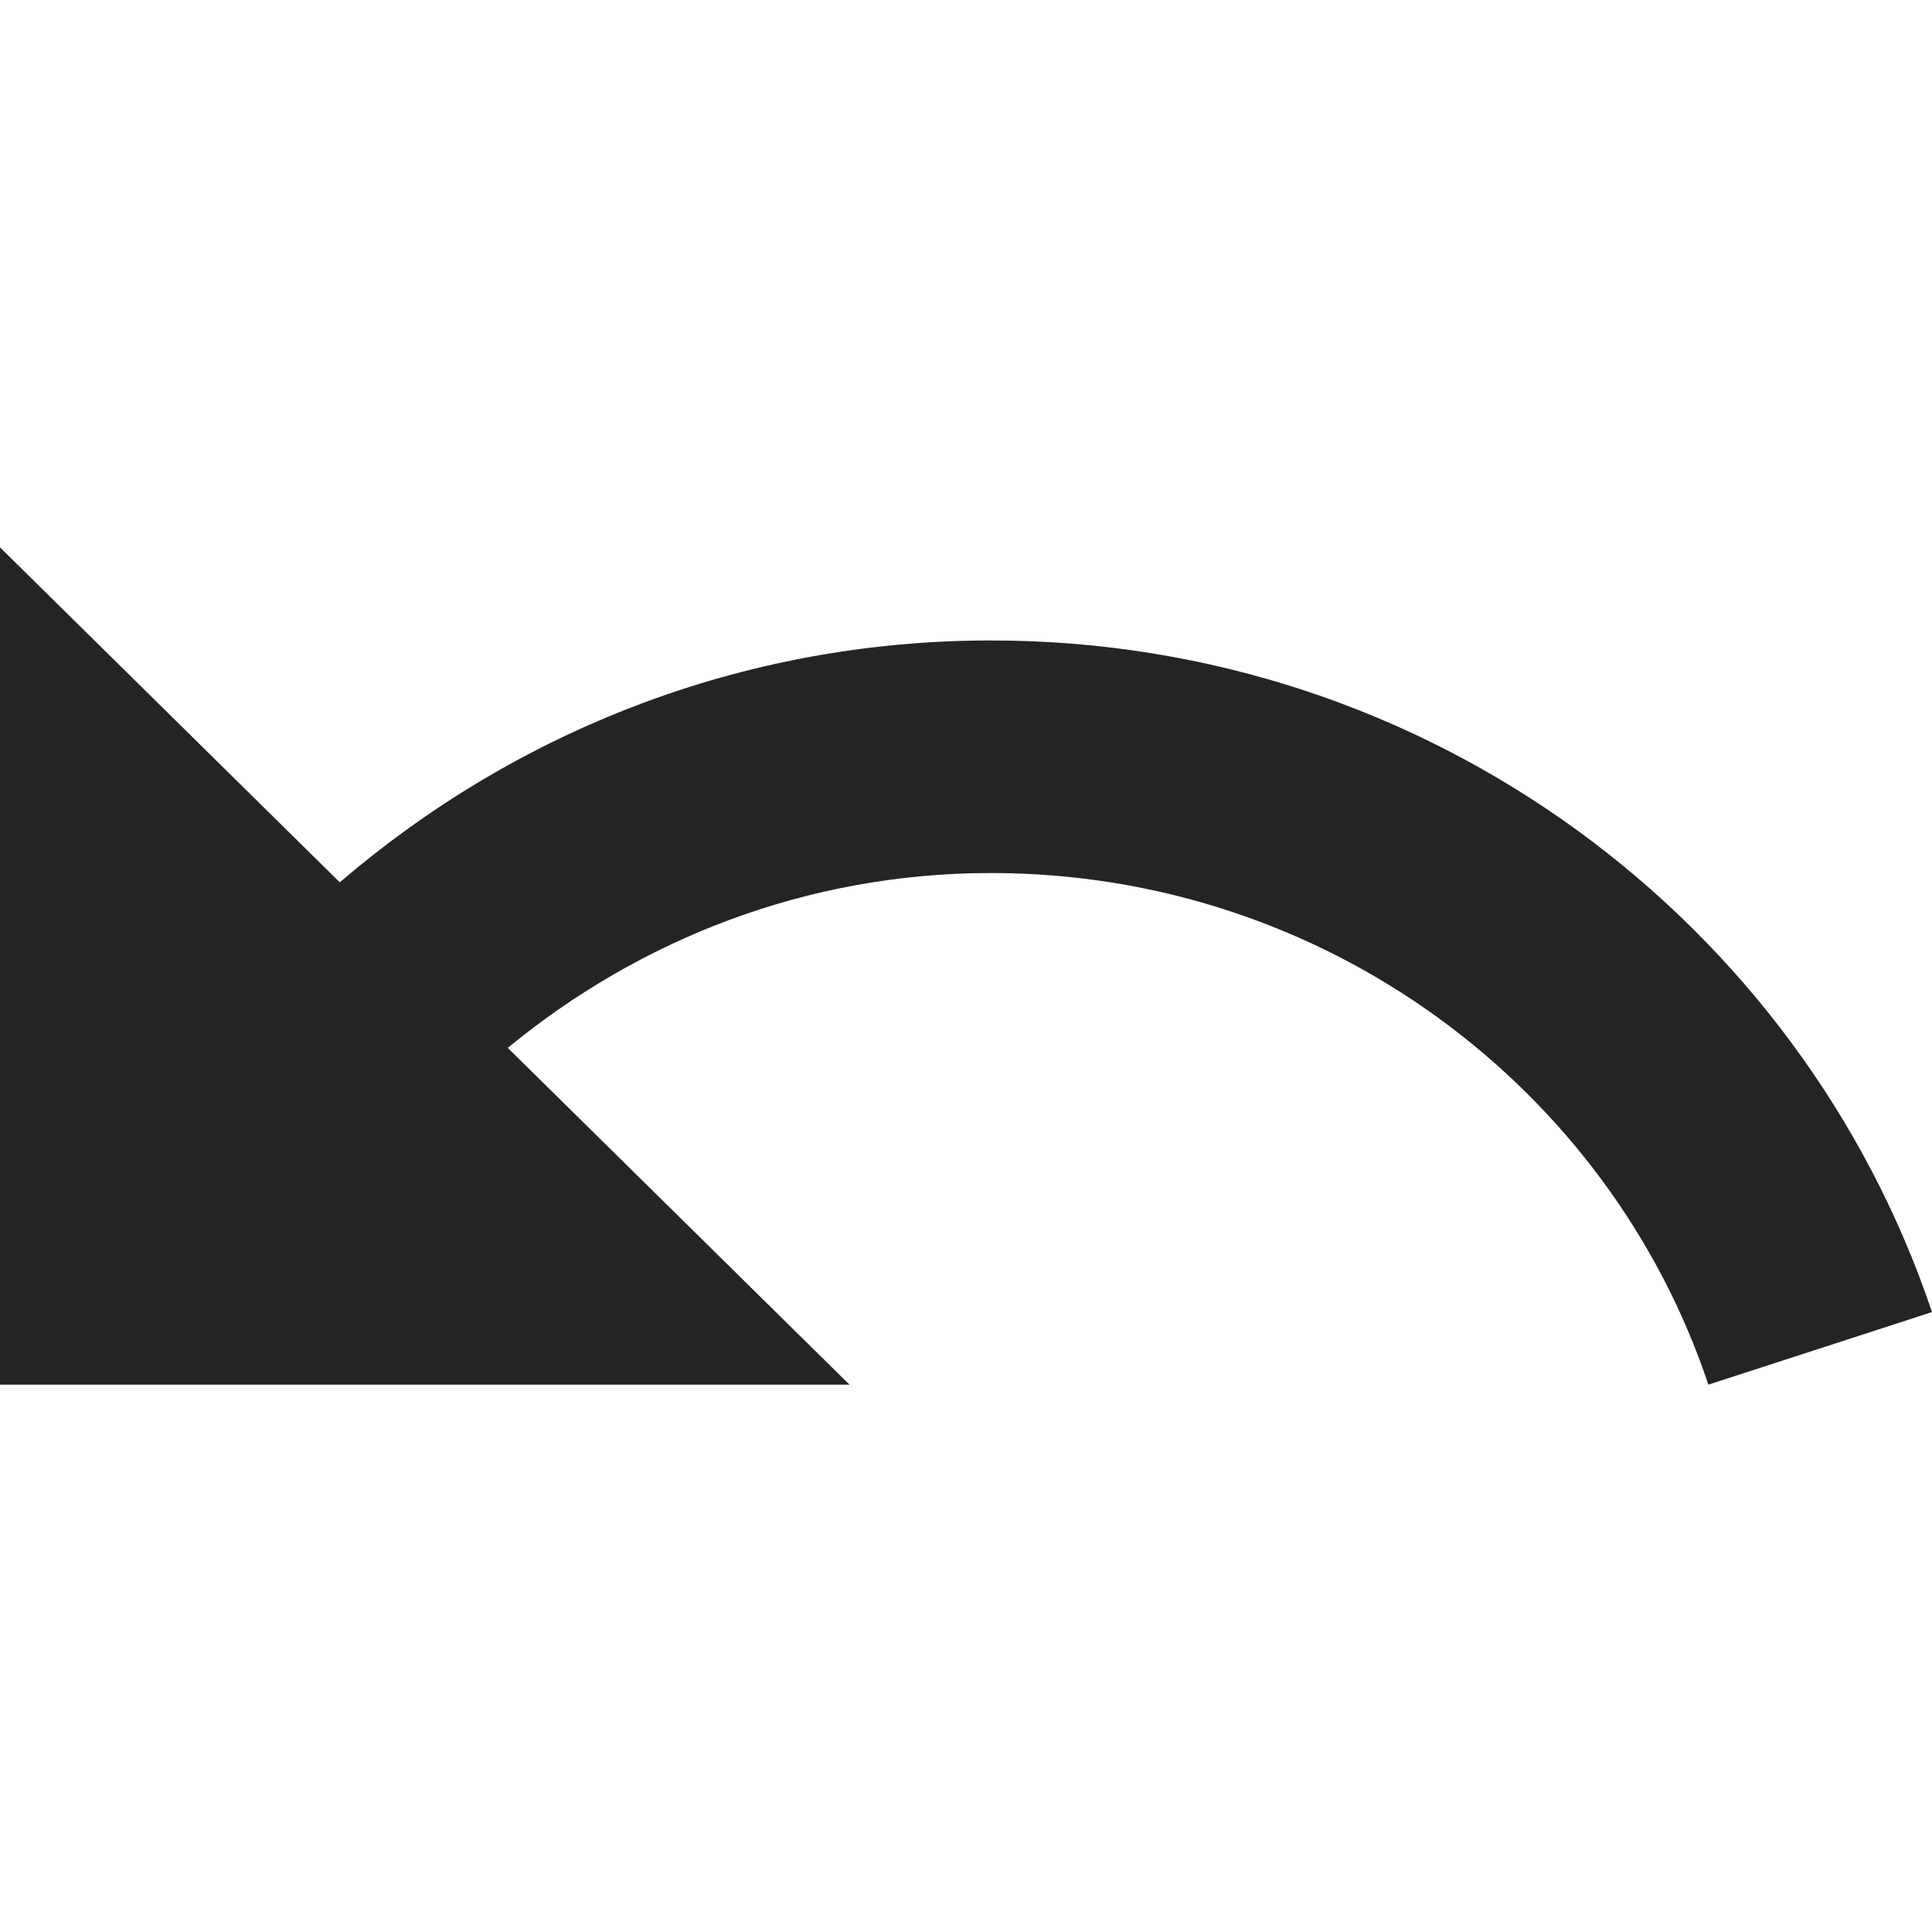
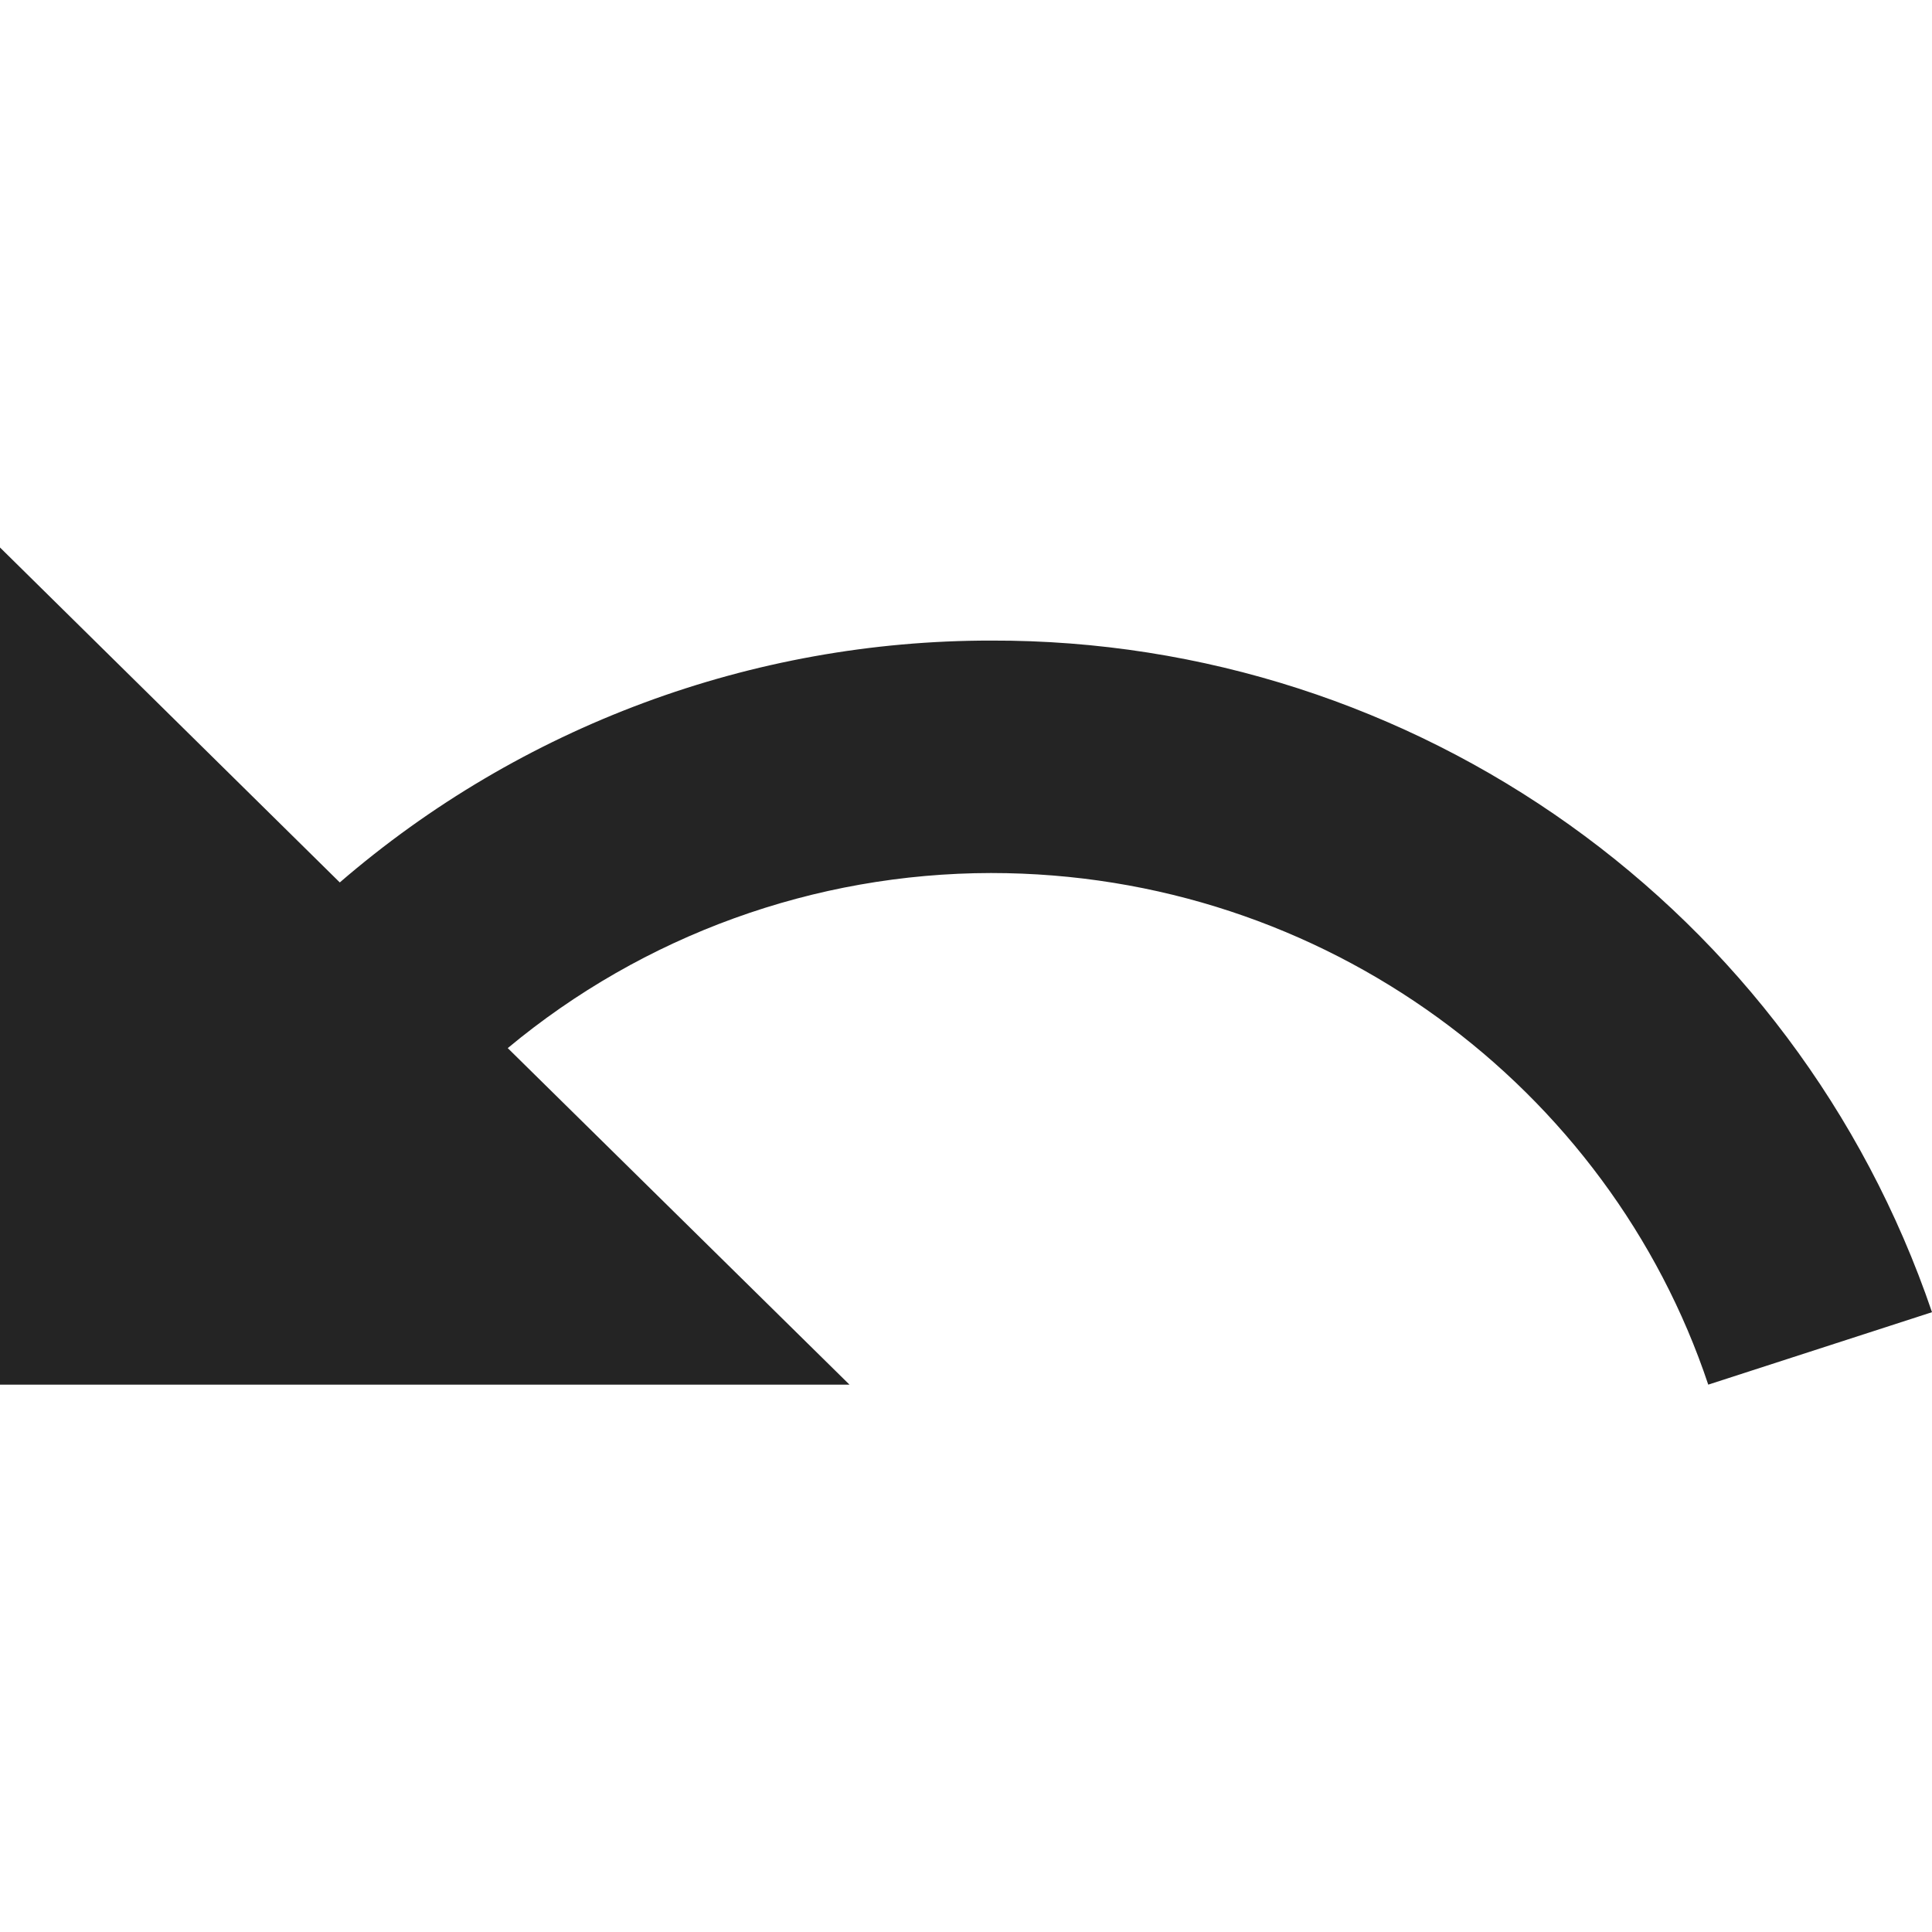
- <svg xmlns="http://www.w3.org/2000/svg" width="16" height="16" viewBox="0 0 16 16" fill="none">
-   <path fill-rule="evenodd" clip-rule="evenodd" d="M8.207 5.304C6.136 5.304 4.26 6.066 2.814 7.307L0 4.533V11.467H7.035L4.205 8.678C5.292 7.784 6.675 7.23 8.207 7.23C10.974 7.23 13.327 9.009 14.148 11.467L16 10.866C14.914 7.638 11.842 5.304 8.207 5.304Z" fill="#242424" />
+ <svg width="16" height="16" fill="none" viewBox="0 0 16 16">
+   <path fill="#242424" fill-rule="evenodd" d="M8.207 5.305a8.248 8.248 0 0 0-5.393 2.003L0 4.534v6.933h7.035L4.205 8.68a6.27 6.27 0 0 1 4.002-1.45c2.767 0 5.12 1.78 5.94 4.237l1.853-.6a8.207 8.207 0 0 0-7.793-5.562Z" clip-rule="evenodd" />
</svg>
